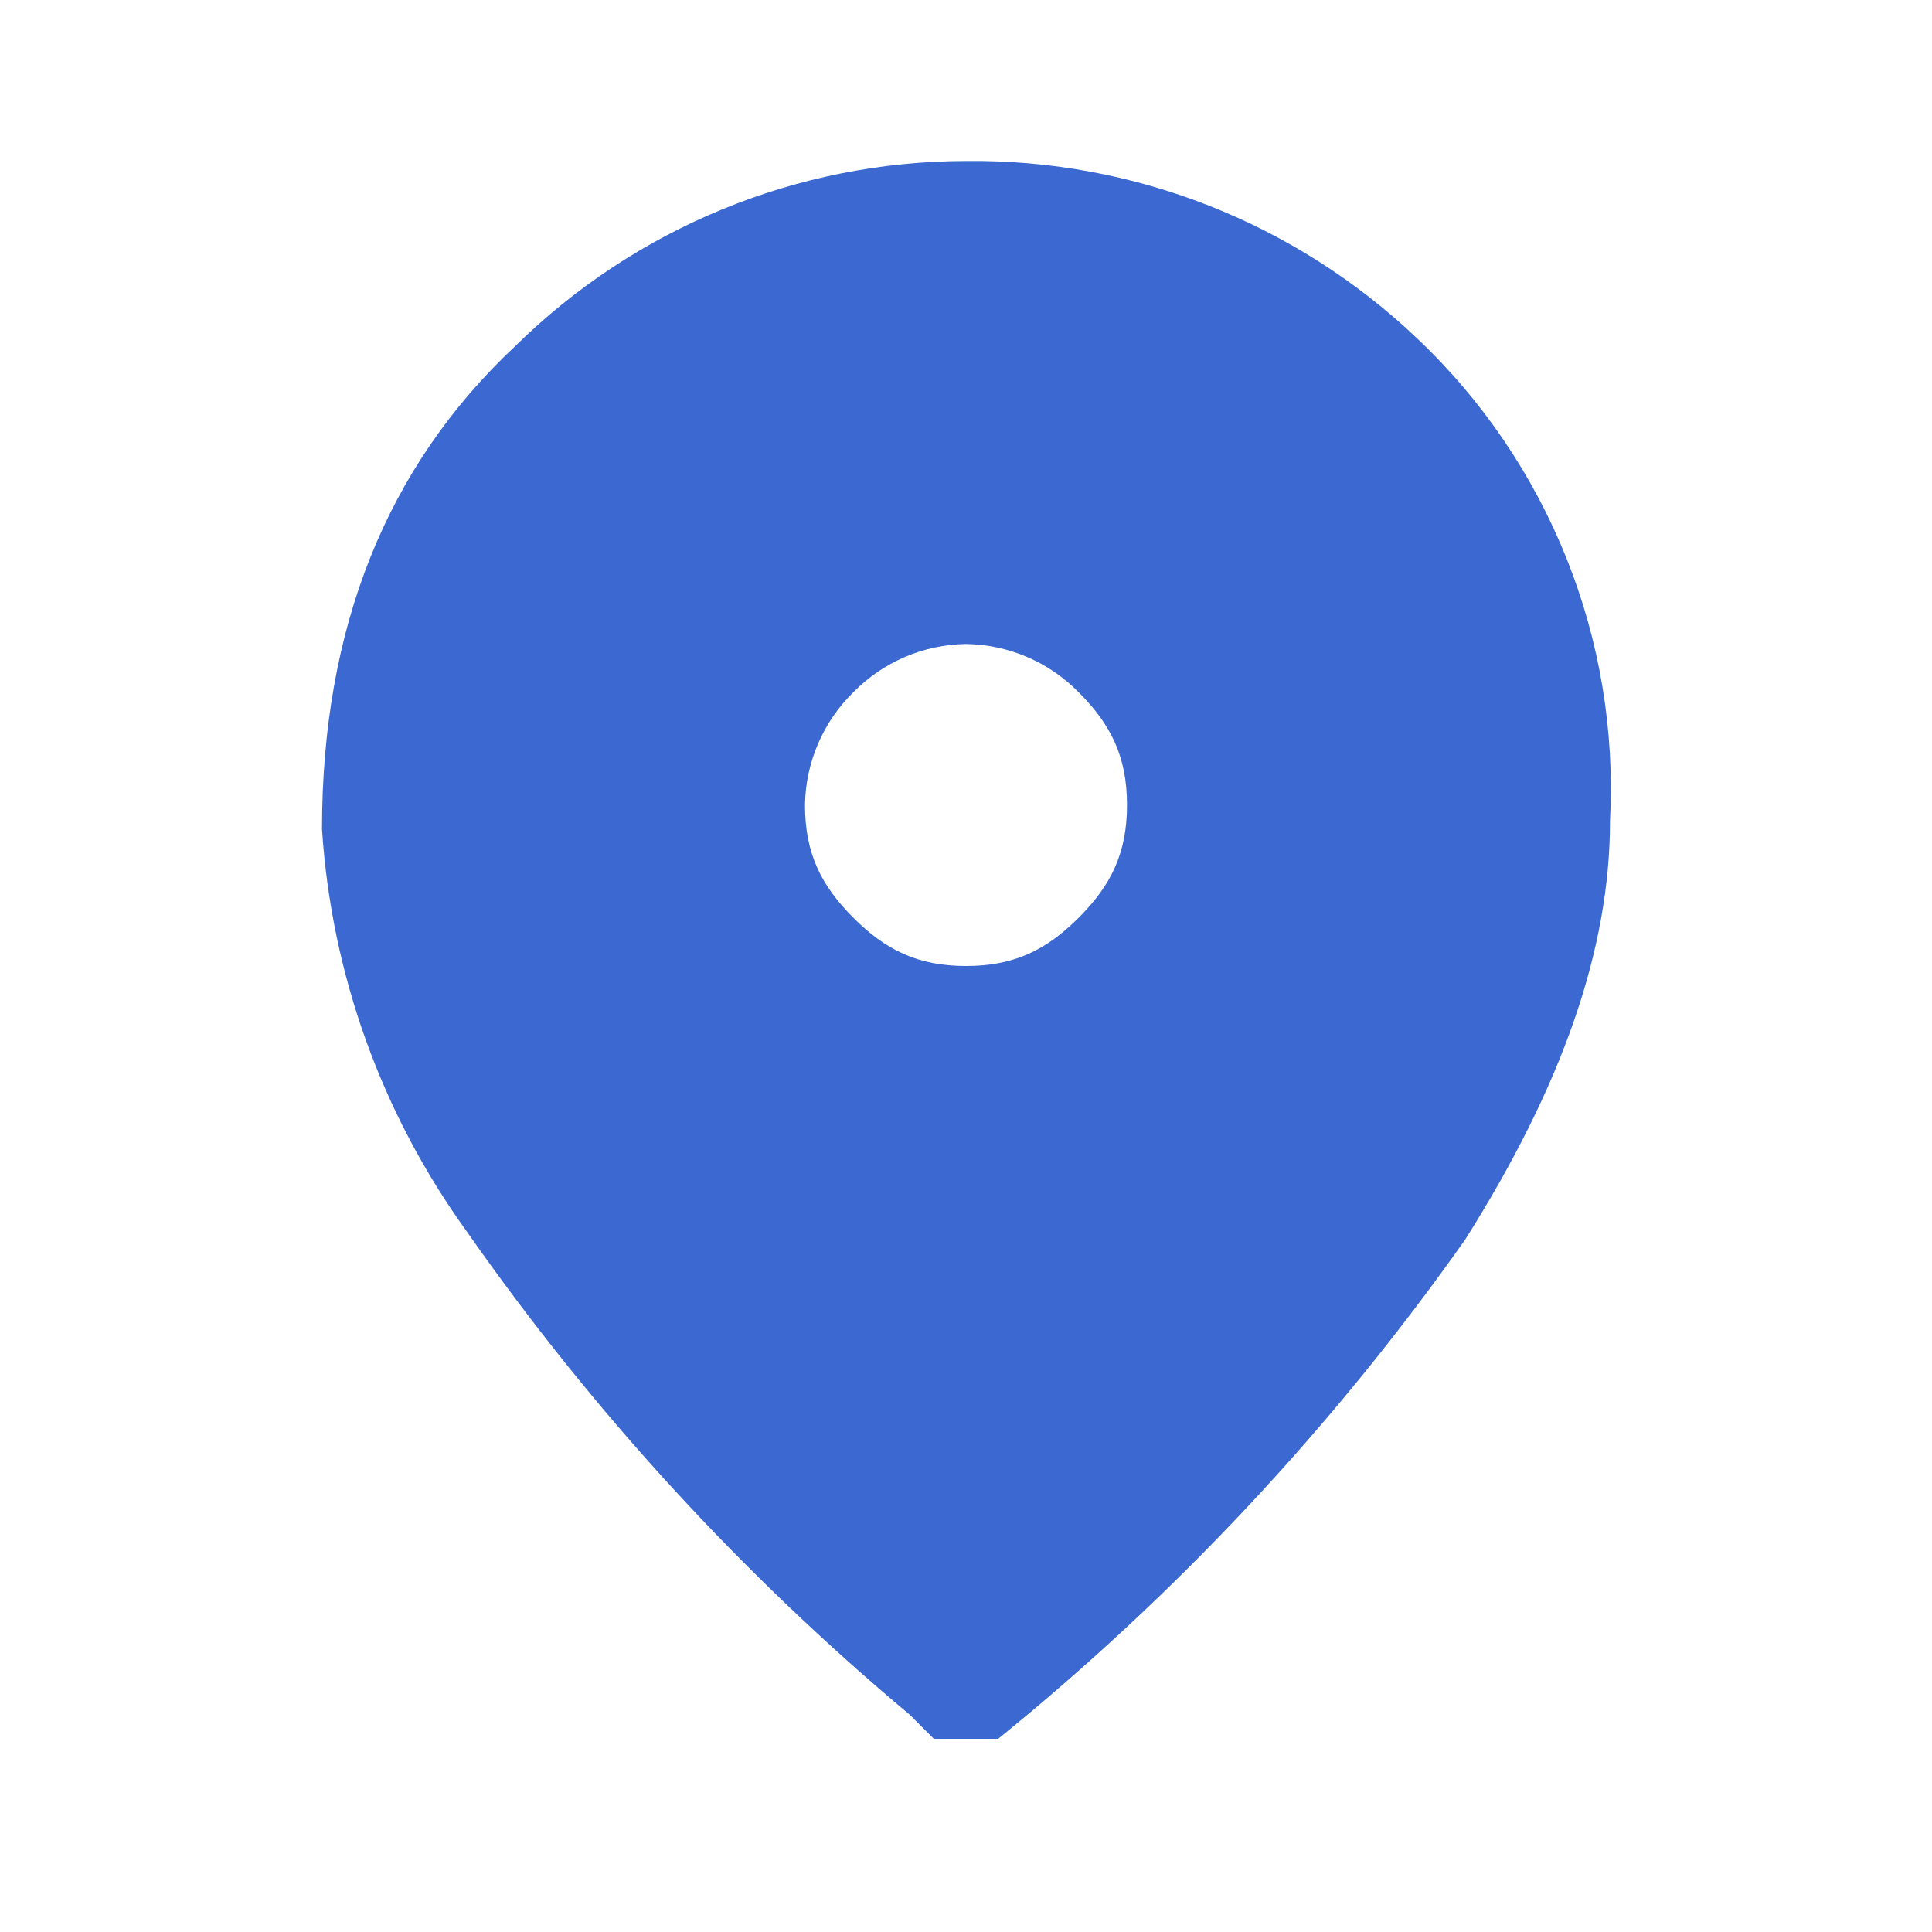
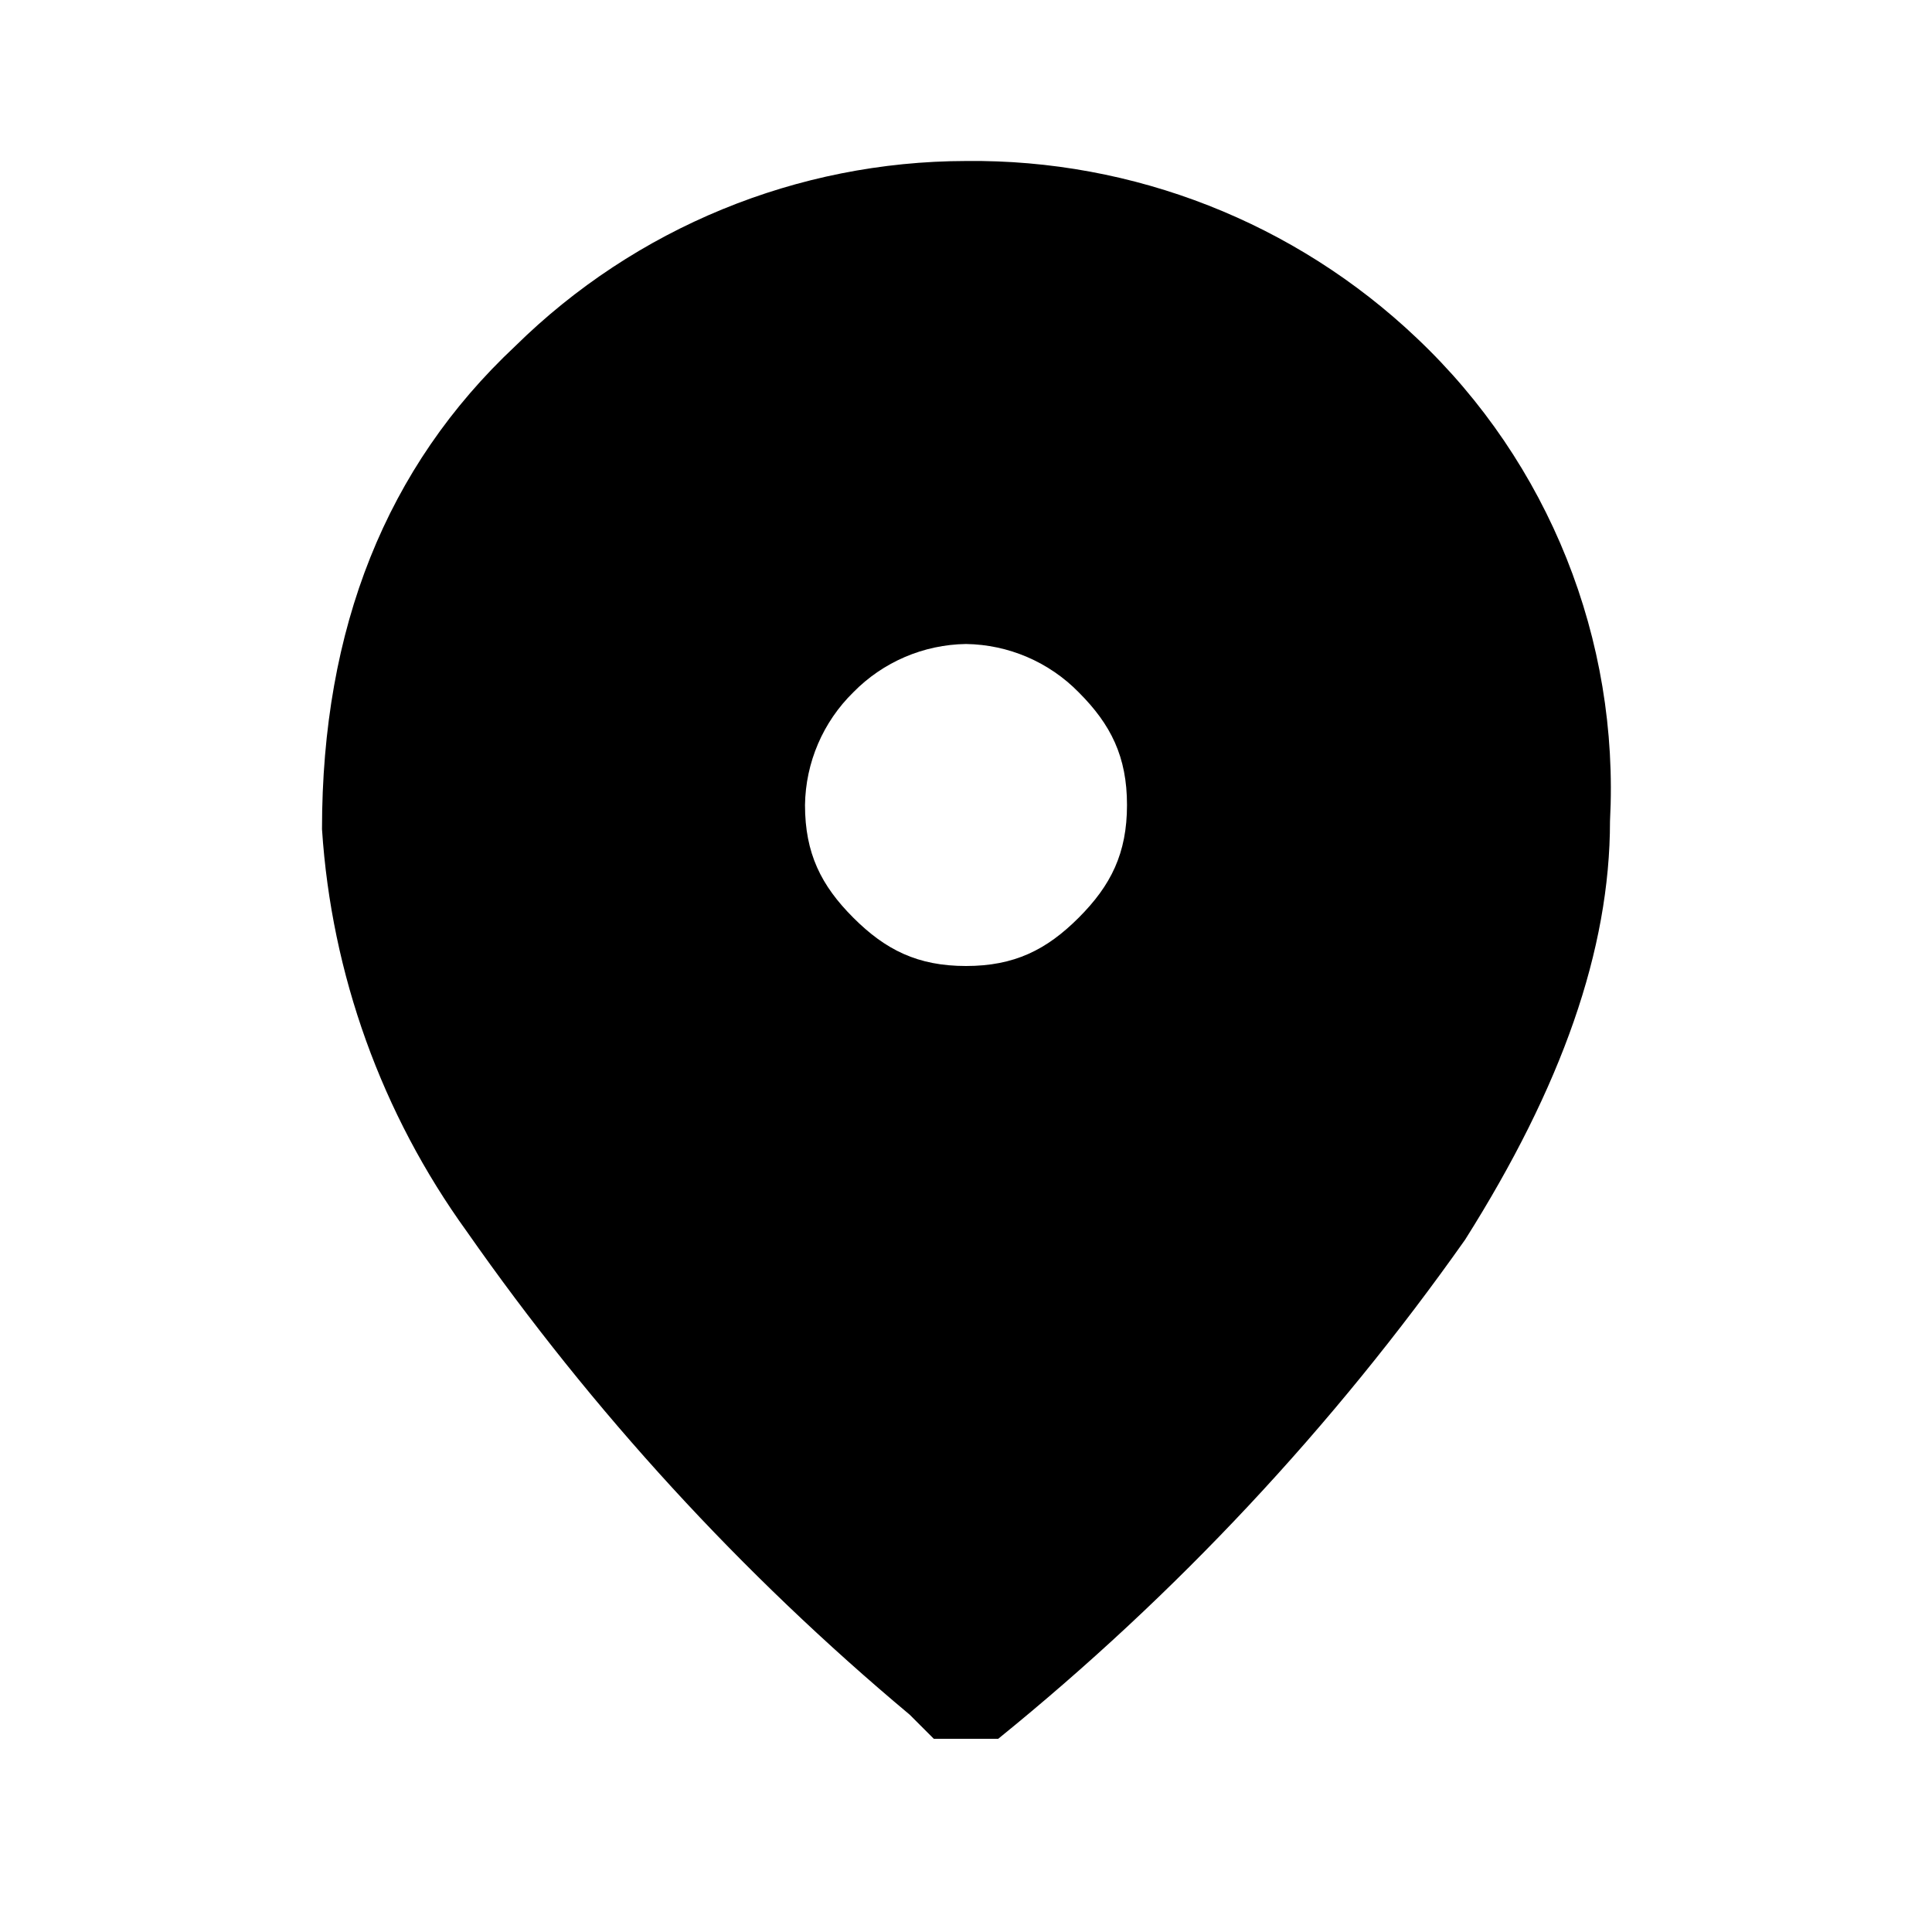
- <svg xmlns="http://www.w3.org/2000/svg" viewBox="0 0 24 24" fill="#3B69D1">
+ <svg xmlns="http://www.w3.org/2000/svg" viewBox="0 0 24 24" fill="inherit">
  <path d="M12 12c.6 0 1-.2 1.4-.6.4-.4.6-.8.6-1.4 0-.6-.2-1-.6-1.4A2 2 0 0 0 12 8a2 2 0 0 0-1.4.6A2 2 0 0 0 10 10c0 .6.2 1 .6 1.4.4.4.8.6 1.4.6Zm0 9.6h-.4l-.3-.3a30.9 30.9 0 0 1-5.5-6A9.6 9.6 0 0 1 4 10.3c0-2.5.8-4.5 2.4-6A8 8 0 0 1 12 2a8 8 0 0 1 5.6 2.2 7.7 7.7 0 0 1 2.4 6c0 1.6-.6 3.3-1.8 5.2a30.9 30.9 0 0 1-5.8 6.2H12Z" fill="inherit" />
</svg>
